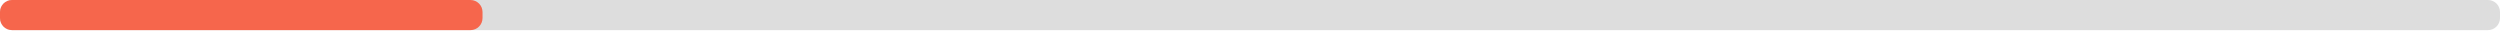
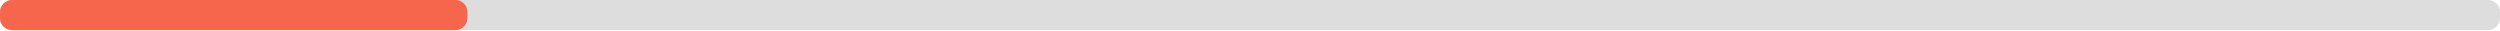
<svg xmlns="http://www.w3.org/2000/svg" width="830" height="10">
  <g>
    <rect style="fill: #ddd;" height="10" width="830" rx="4" y="0" x="0" />
-     <rect style="fill: #f6664c;" height="10" width="160.2" rx="4" y="0" x="0" />
+     <rect style="fill: #f6664c;" height="10" width="155.2" rx="4" y="0" x="0" />
  </g>
</svg>
